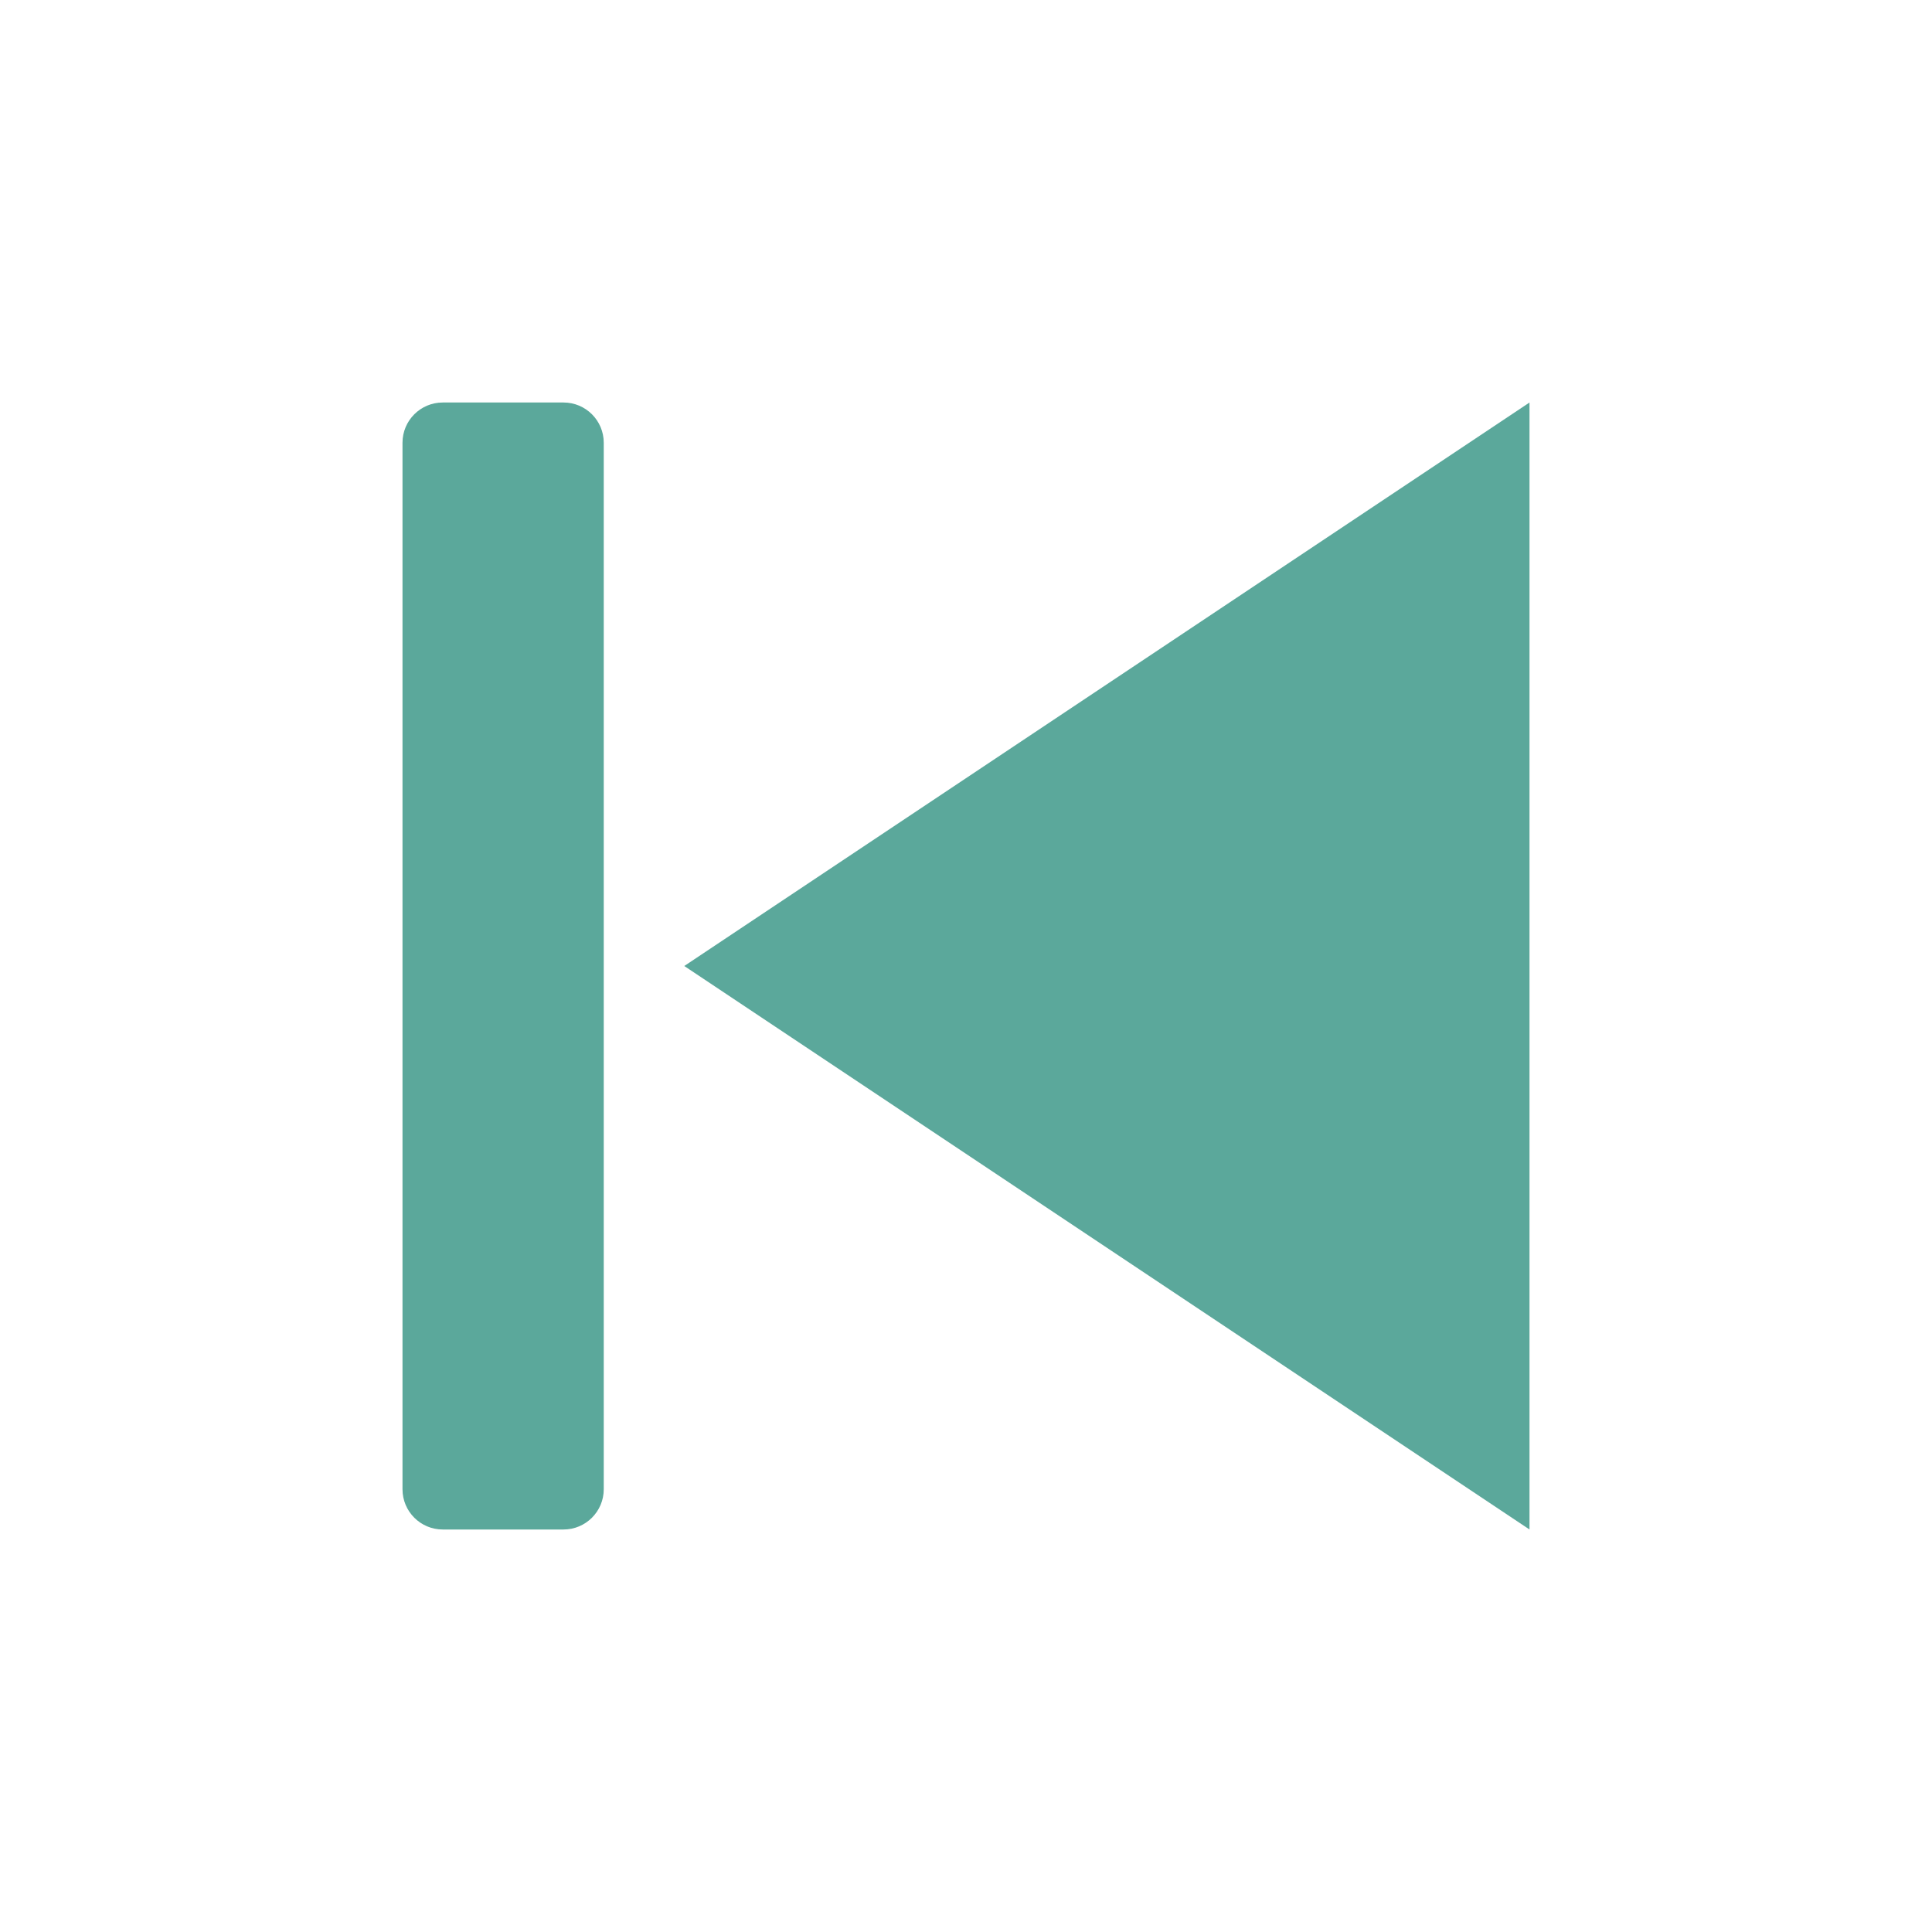
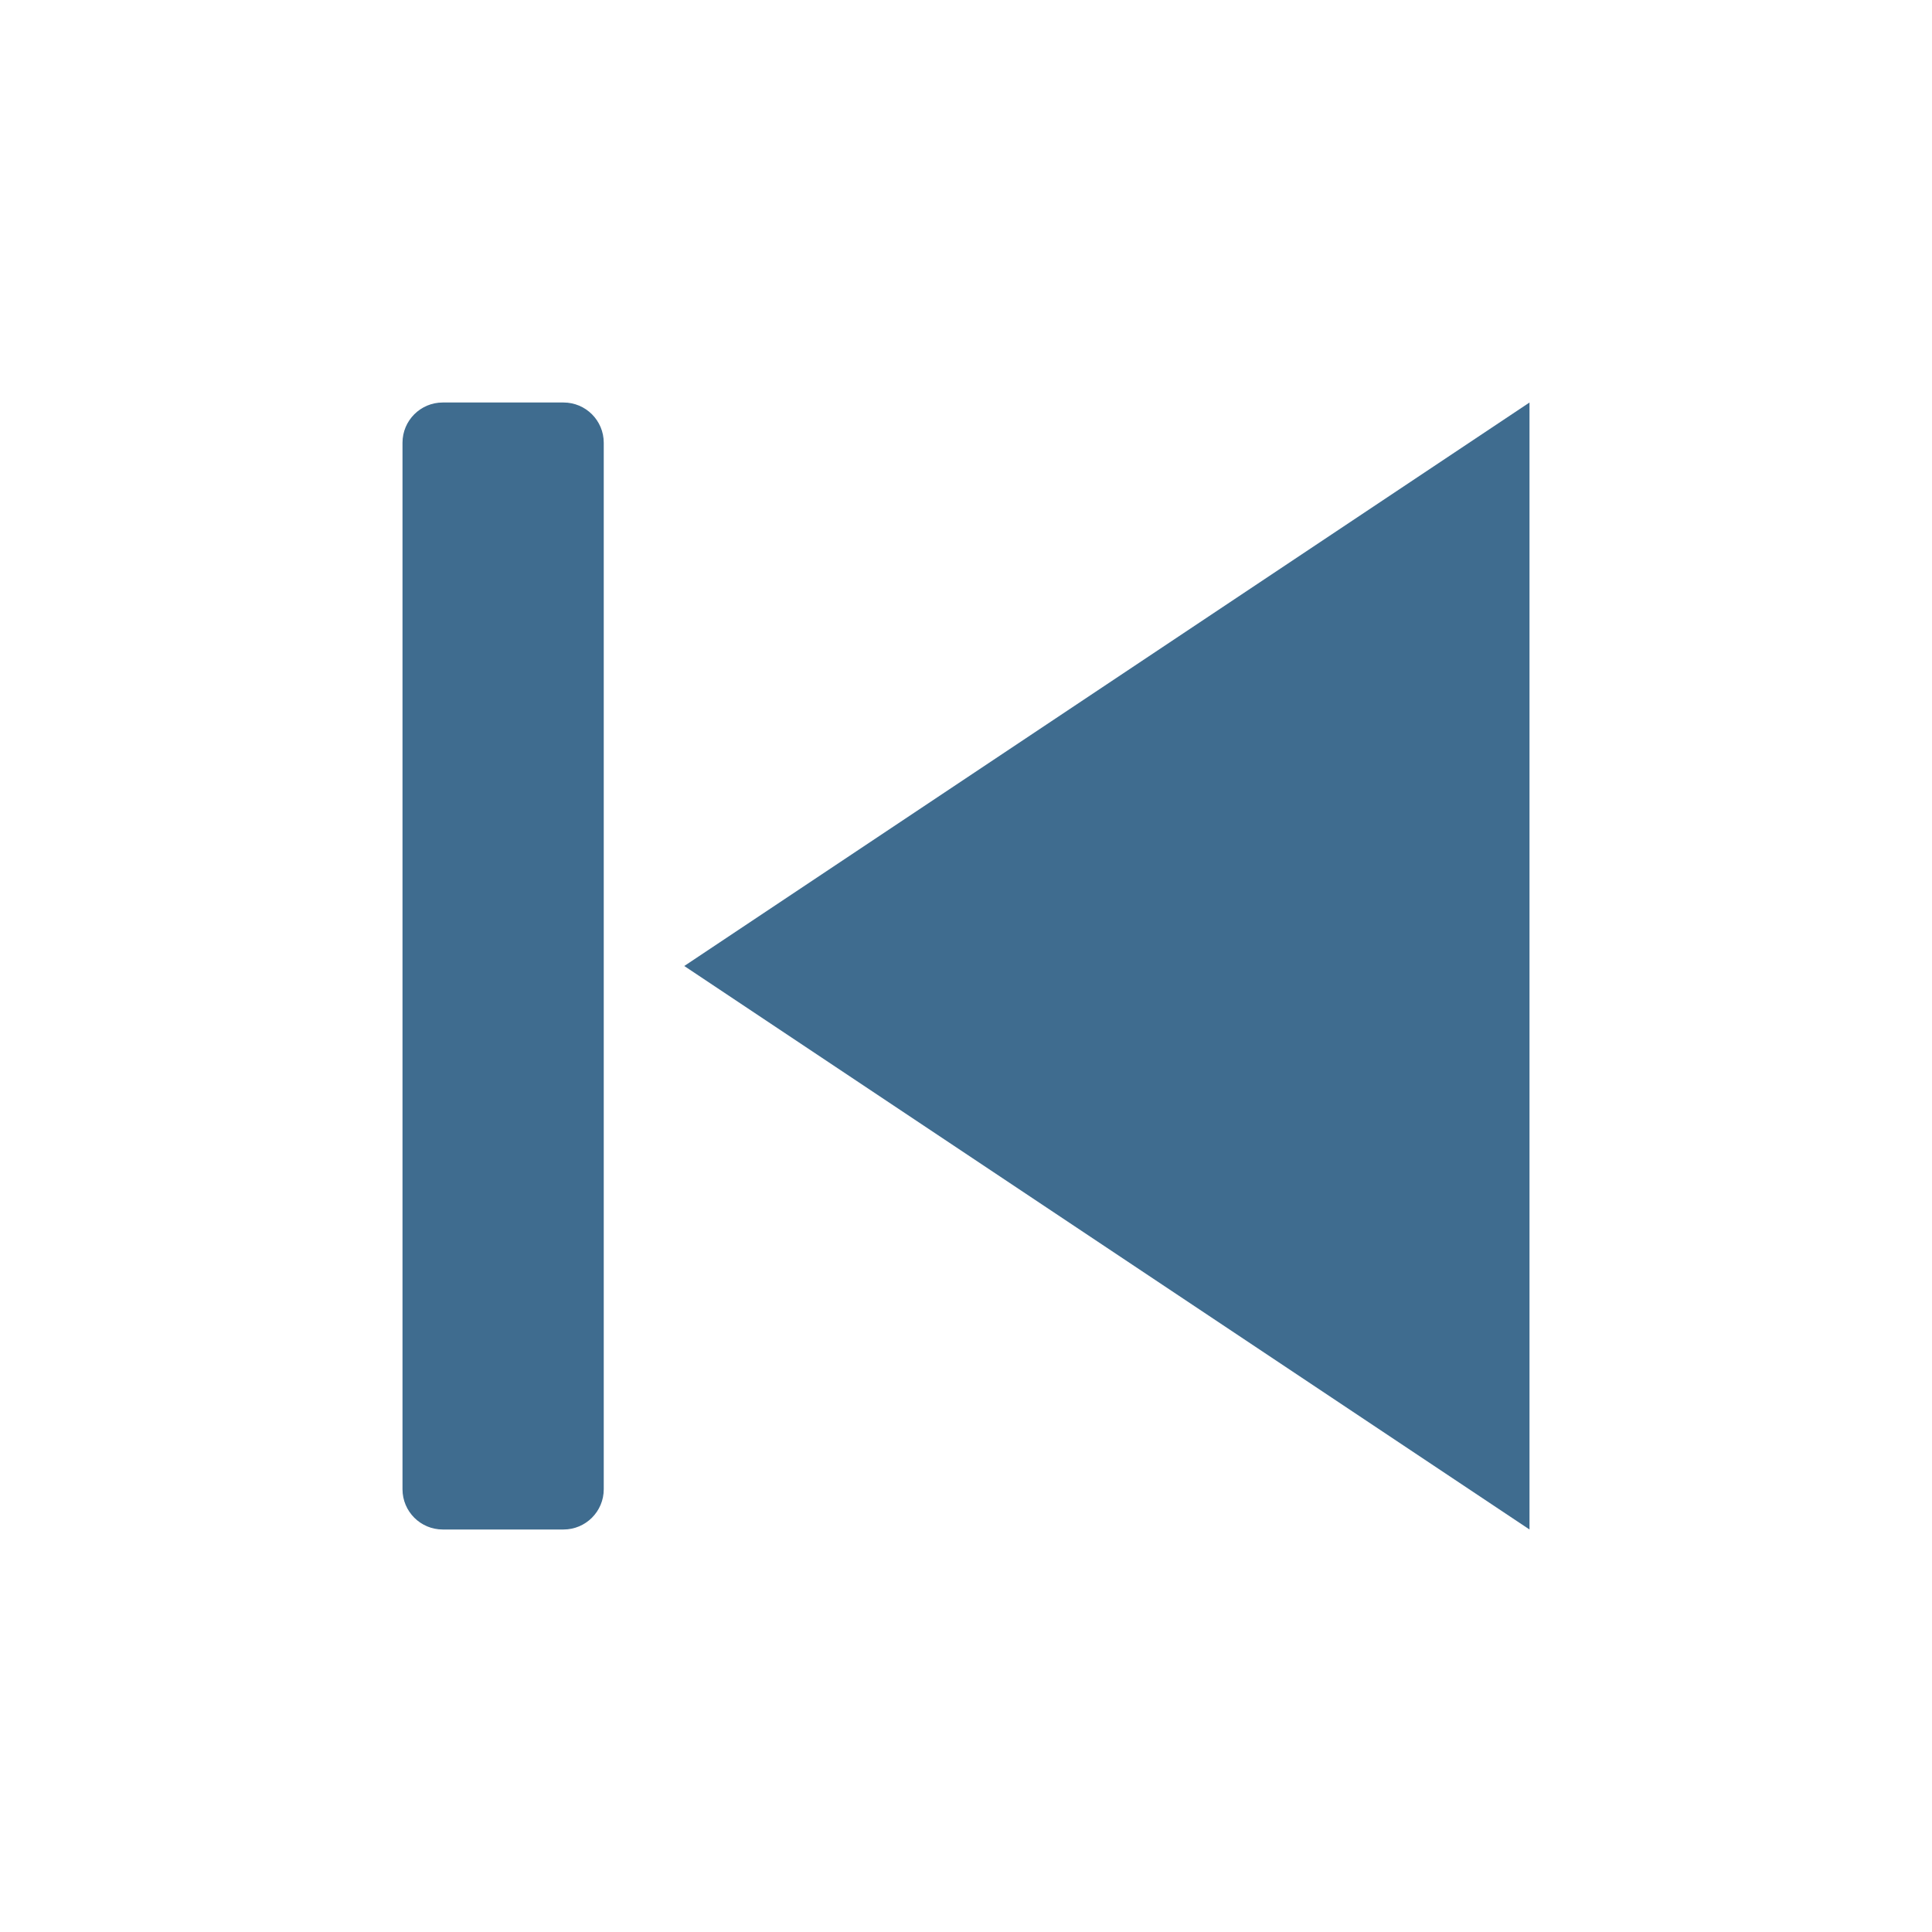
<svg xmlns="http://www.w3.org/2000/svg" viewBox="0 0 24 24" width="24" height="24">
-   <rect x="5" y="5" width="2.5" height="14" rx="0.5" fill="#5BA89B" />
-   <path d="M 19 5 L 8.5 12 L 19 19 Z" fill="#5BA89B" />
+   <rect x="5" y="5" width="2.5" height="14" rx="0.5" fill="#3F6C8F" />
+   <path d="M 19 5 L 8.5 12 L 19 19 Z" fill="#3F6C8F" />
</svg>
